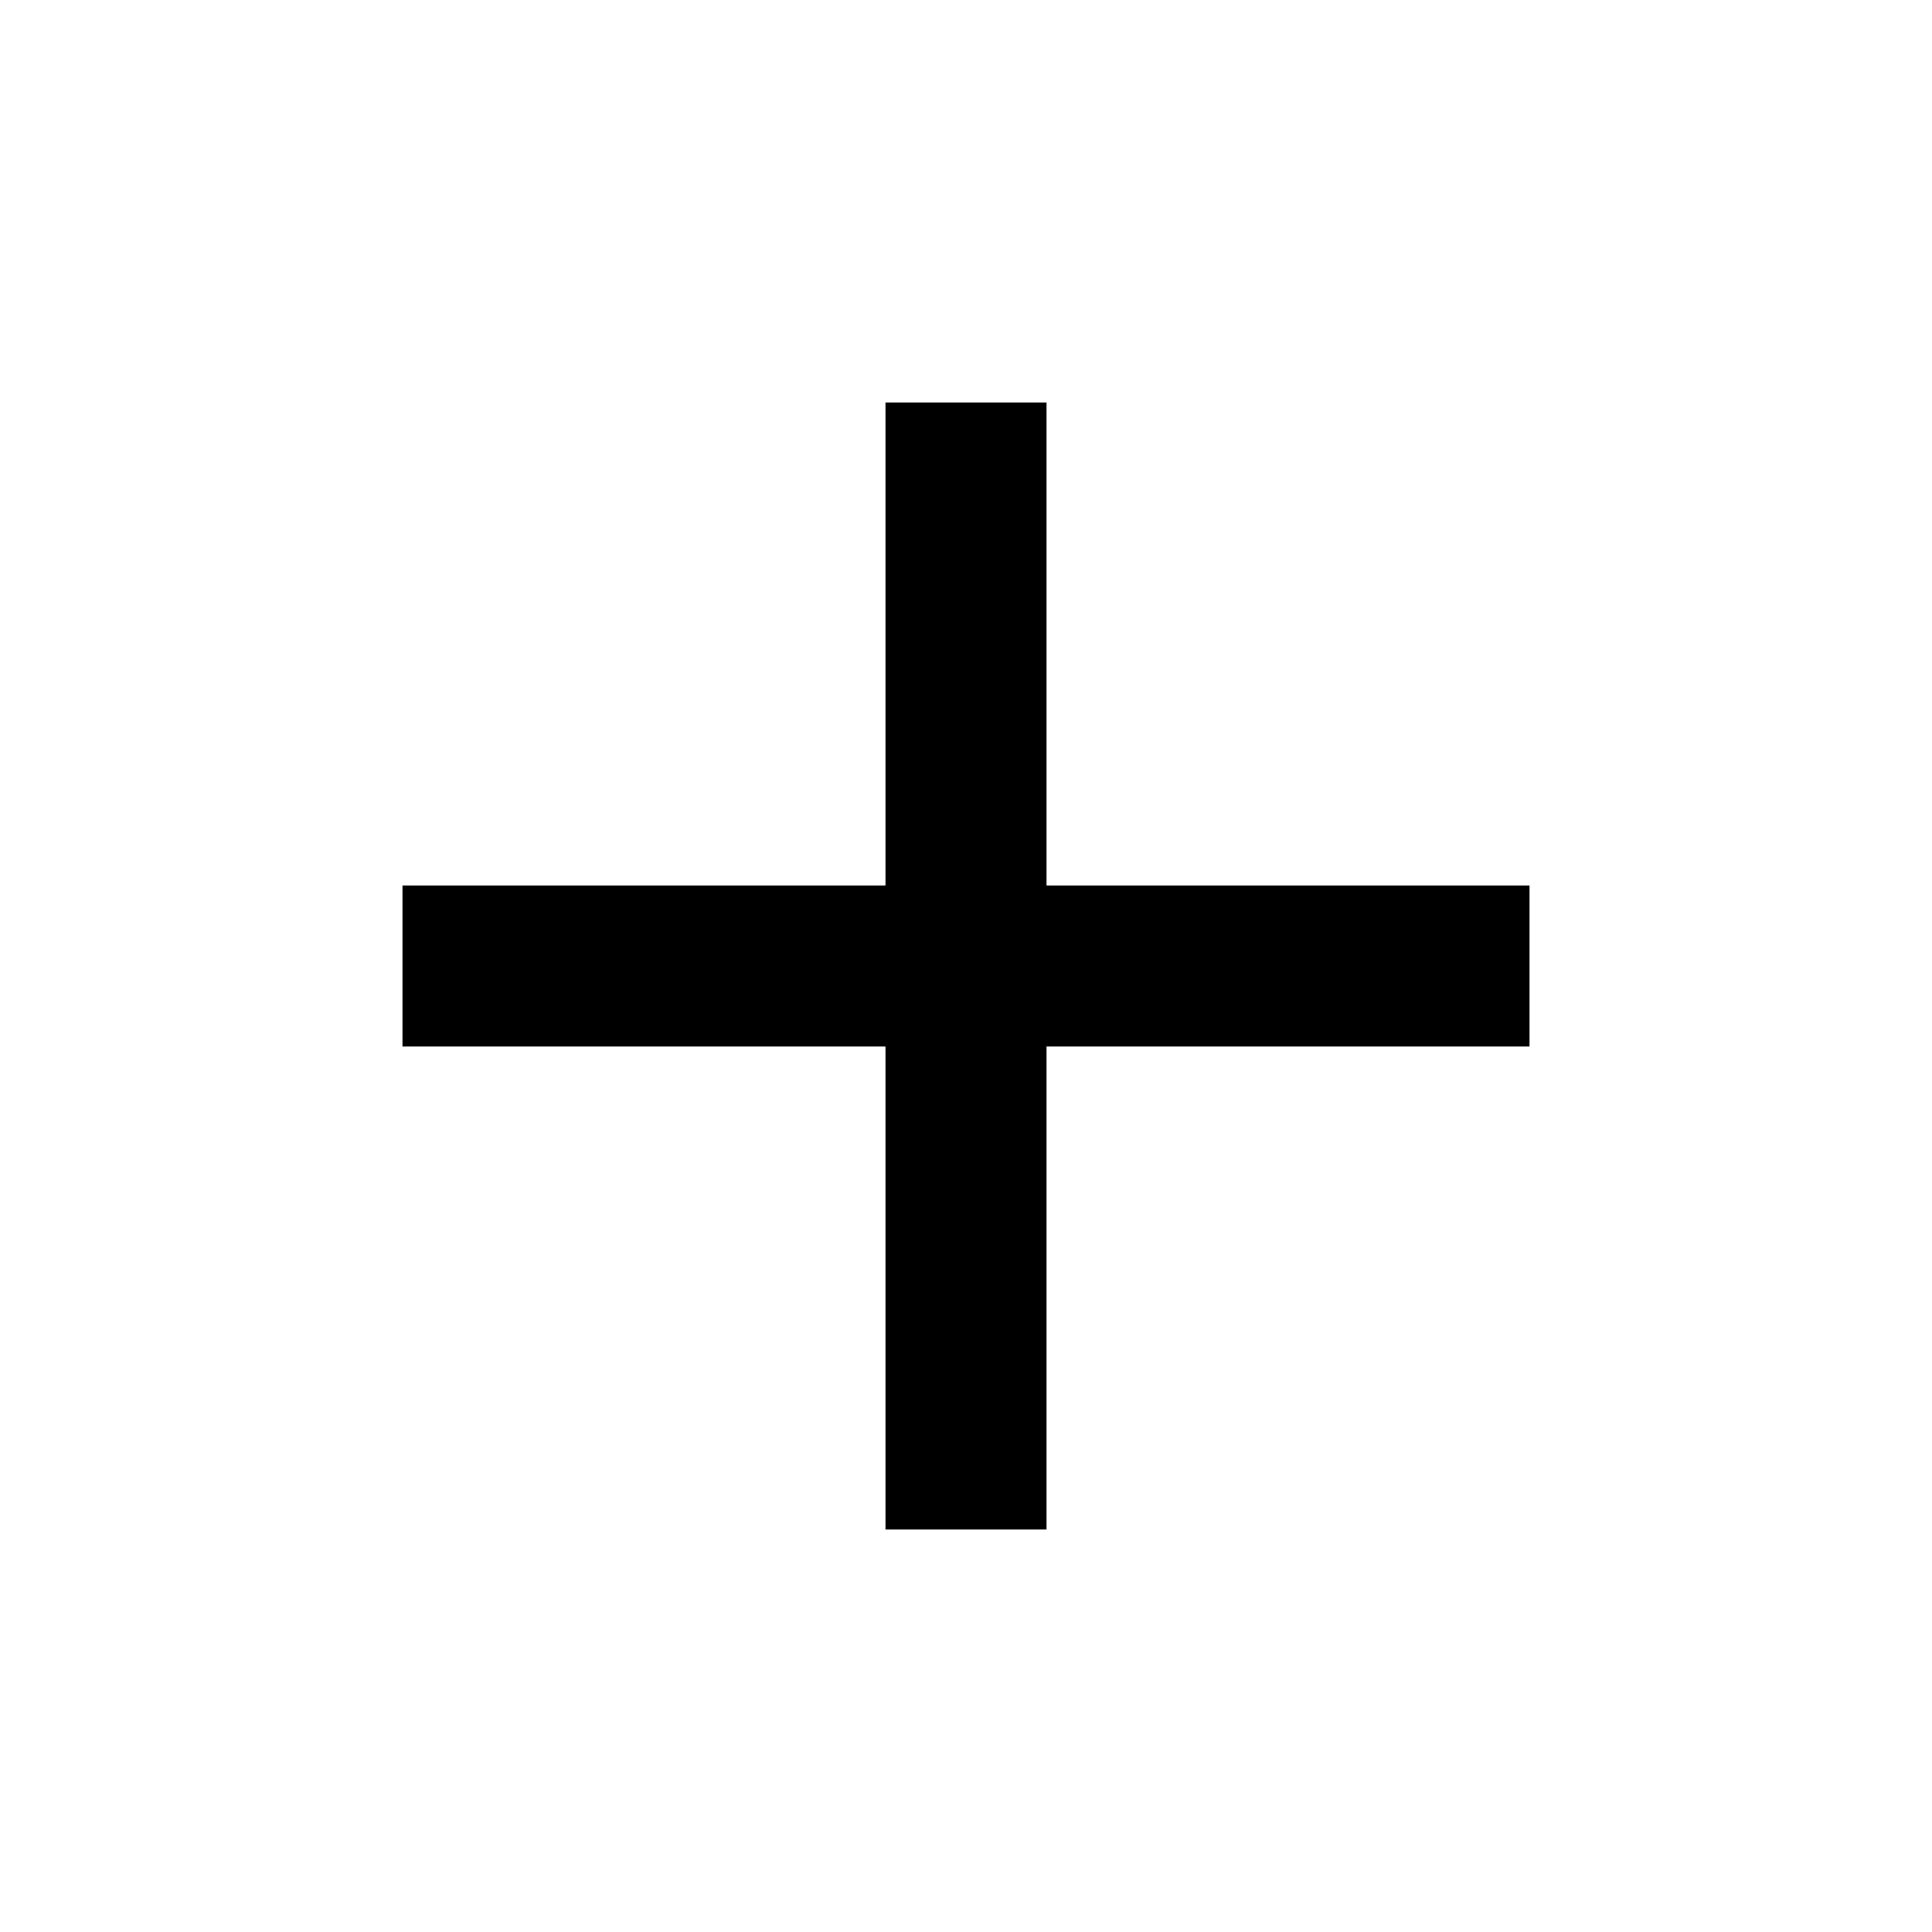
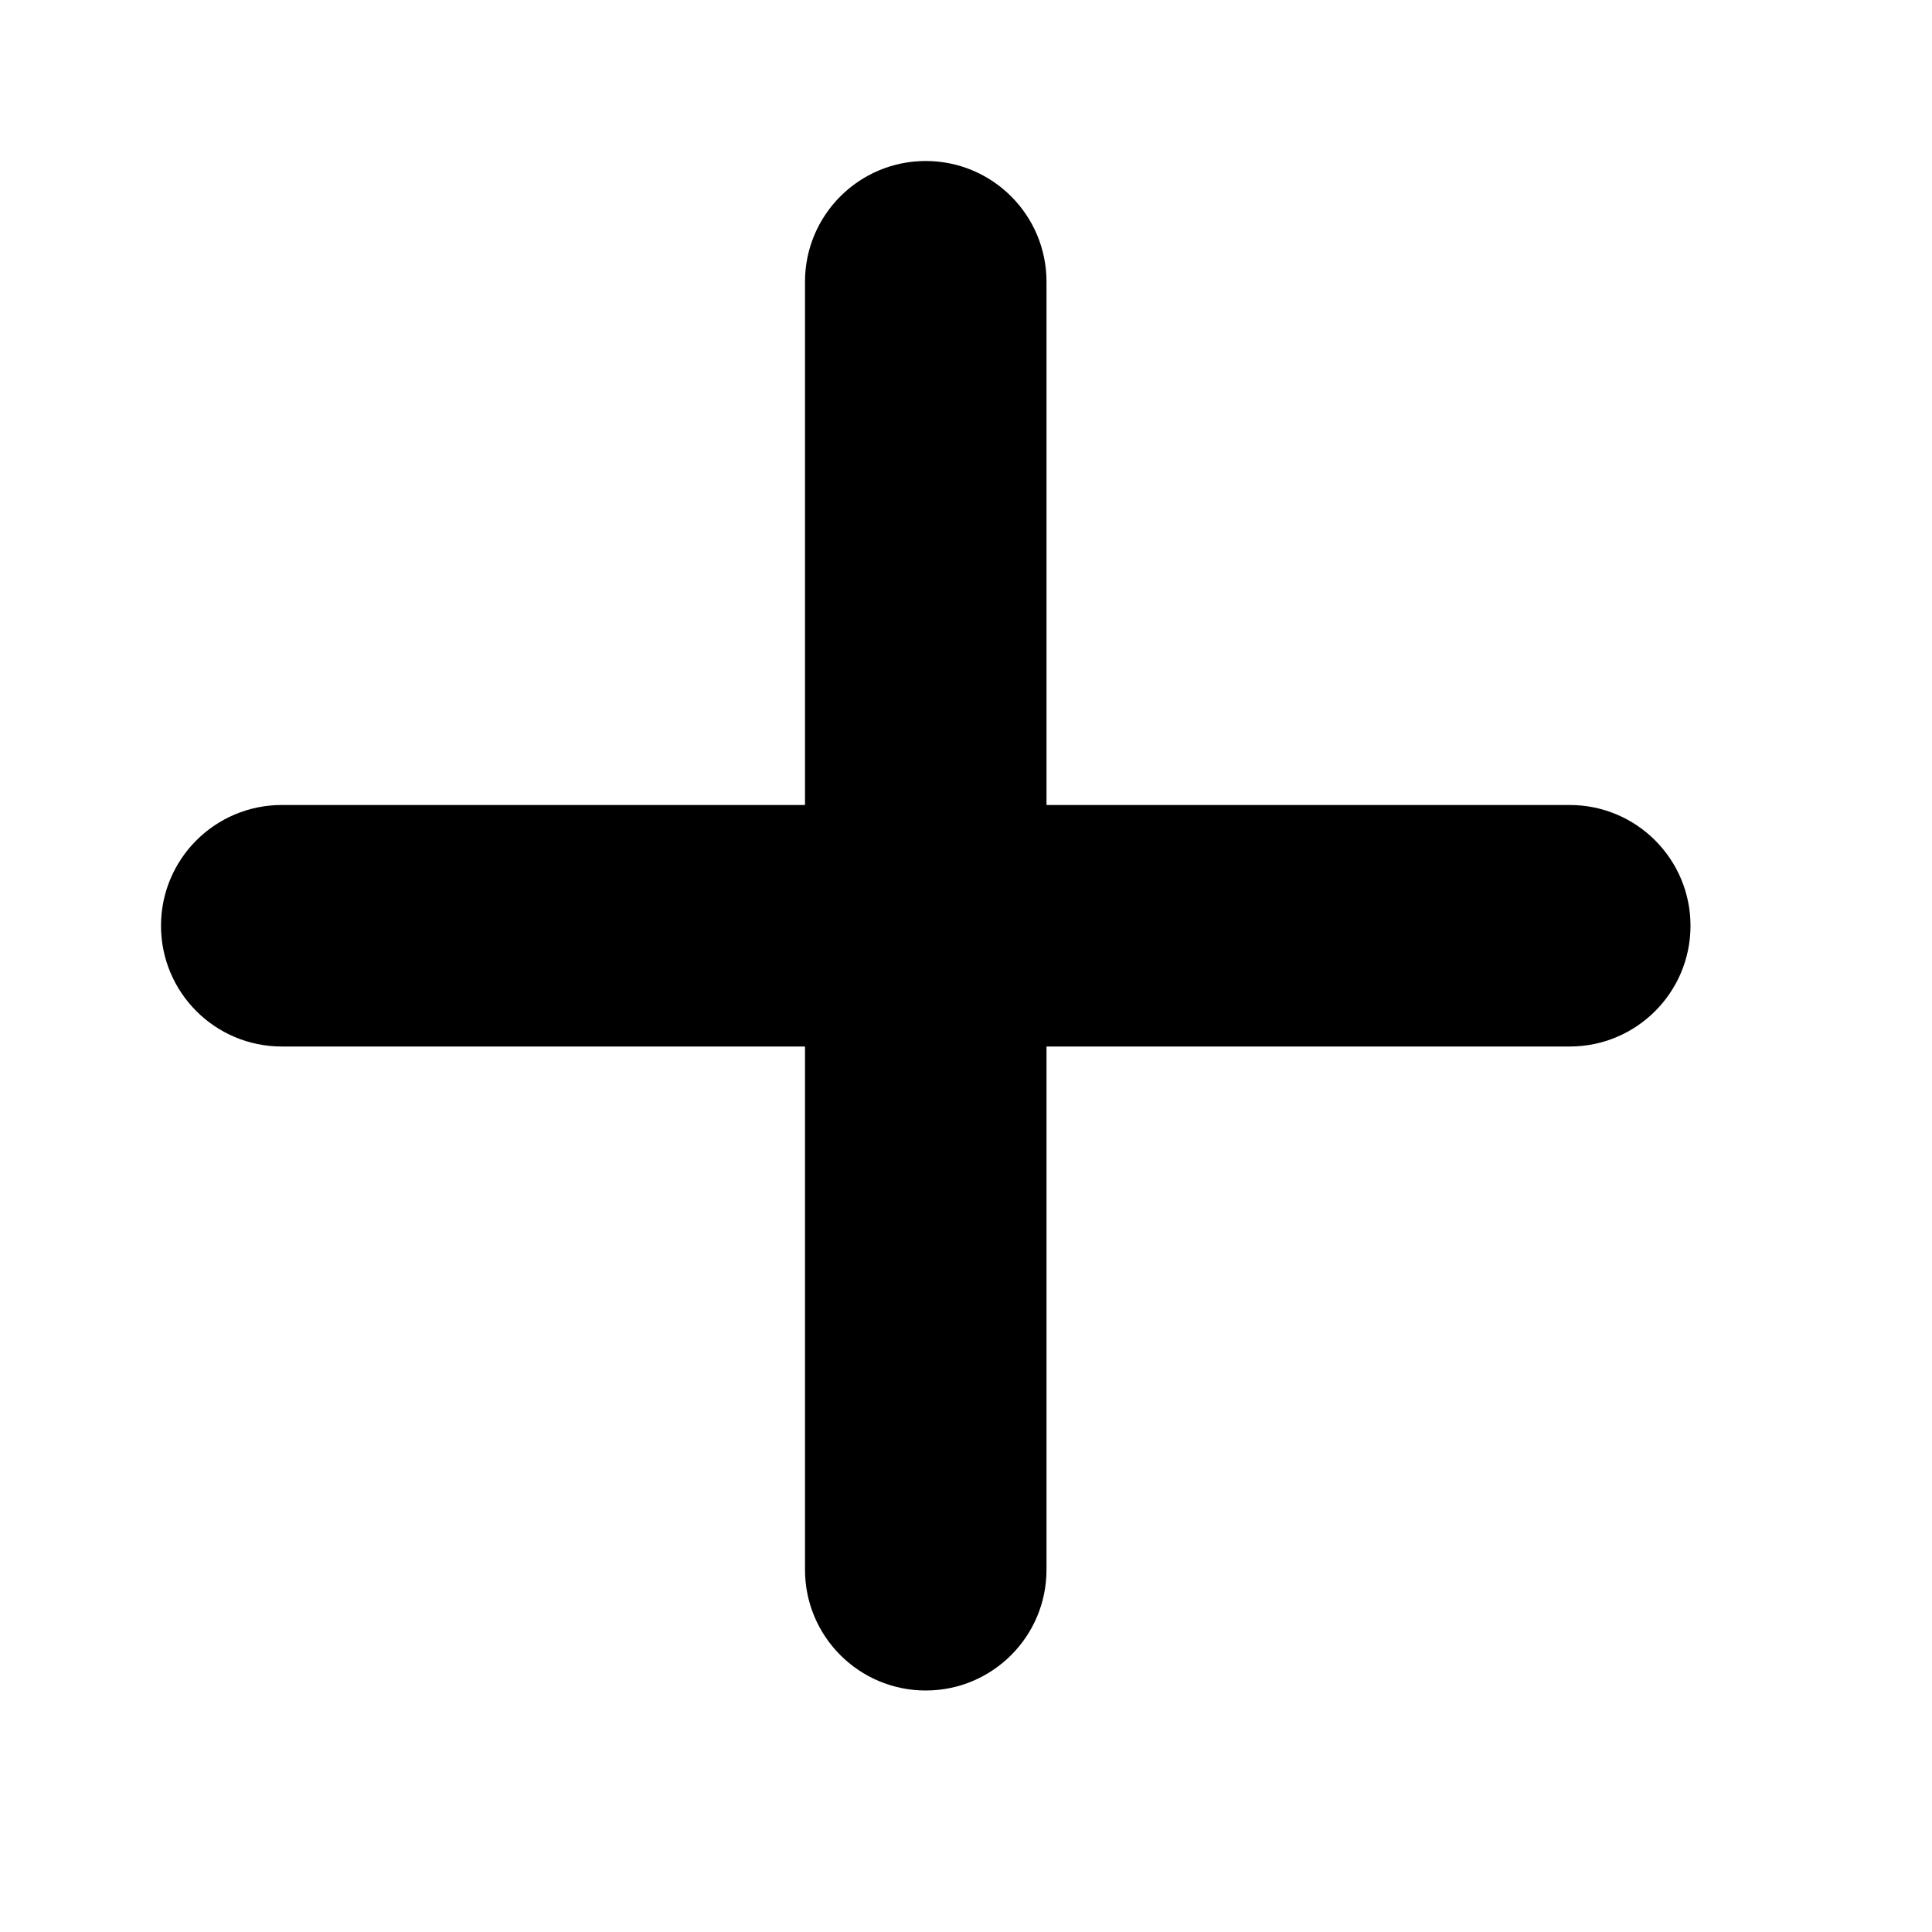
- <svg xmlns="http://www.w3.org/2000/svg" aria-hidden="true" role="img" width="1em" height="1em" preserveAspectRatio="xMidYMid meet" viewBox="0 0 24 24">
-   <path fill="currentColor" d="M19 13h-6v6h-2v-6H5v-2h6V5h2v6h6v2Z" />
+ <svg xmlns="http://www.w3.org/2000/svg" aria-hidden="true" role="img" width="1em" height="1em" preserveAspectRatio="xMidYMid meet" viewBox="0 0 12 12">
+   <path fill="currentColor" d="M6.5 1.75a.75.75 0 0 0-1.5 0V5H1.75a.75.75 0 0 0 0 1.5H5v3.25a.75.75 0 0 0 1.5 0V6.5h3.25a.75.75 0 0 0 0-1.5H6.5V1.75Z" />
</svg>
